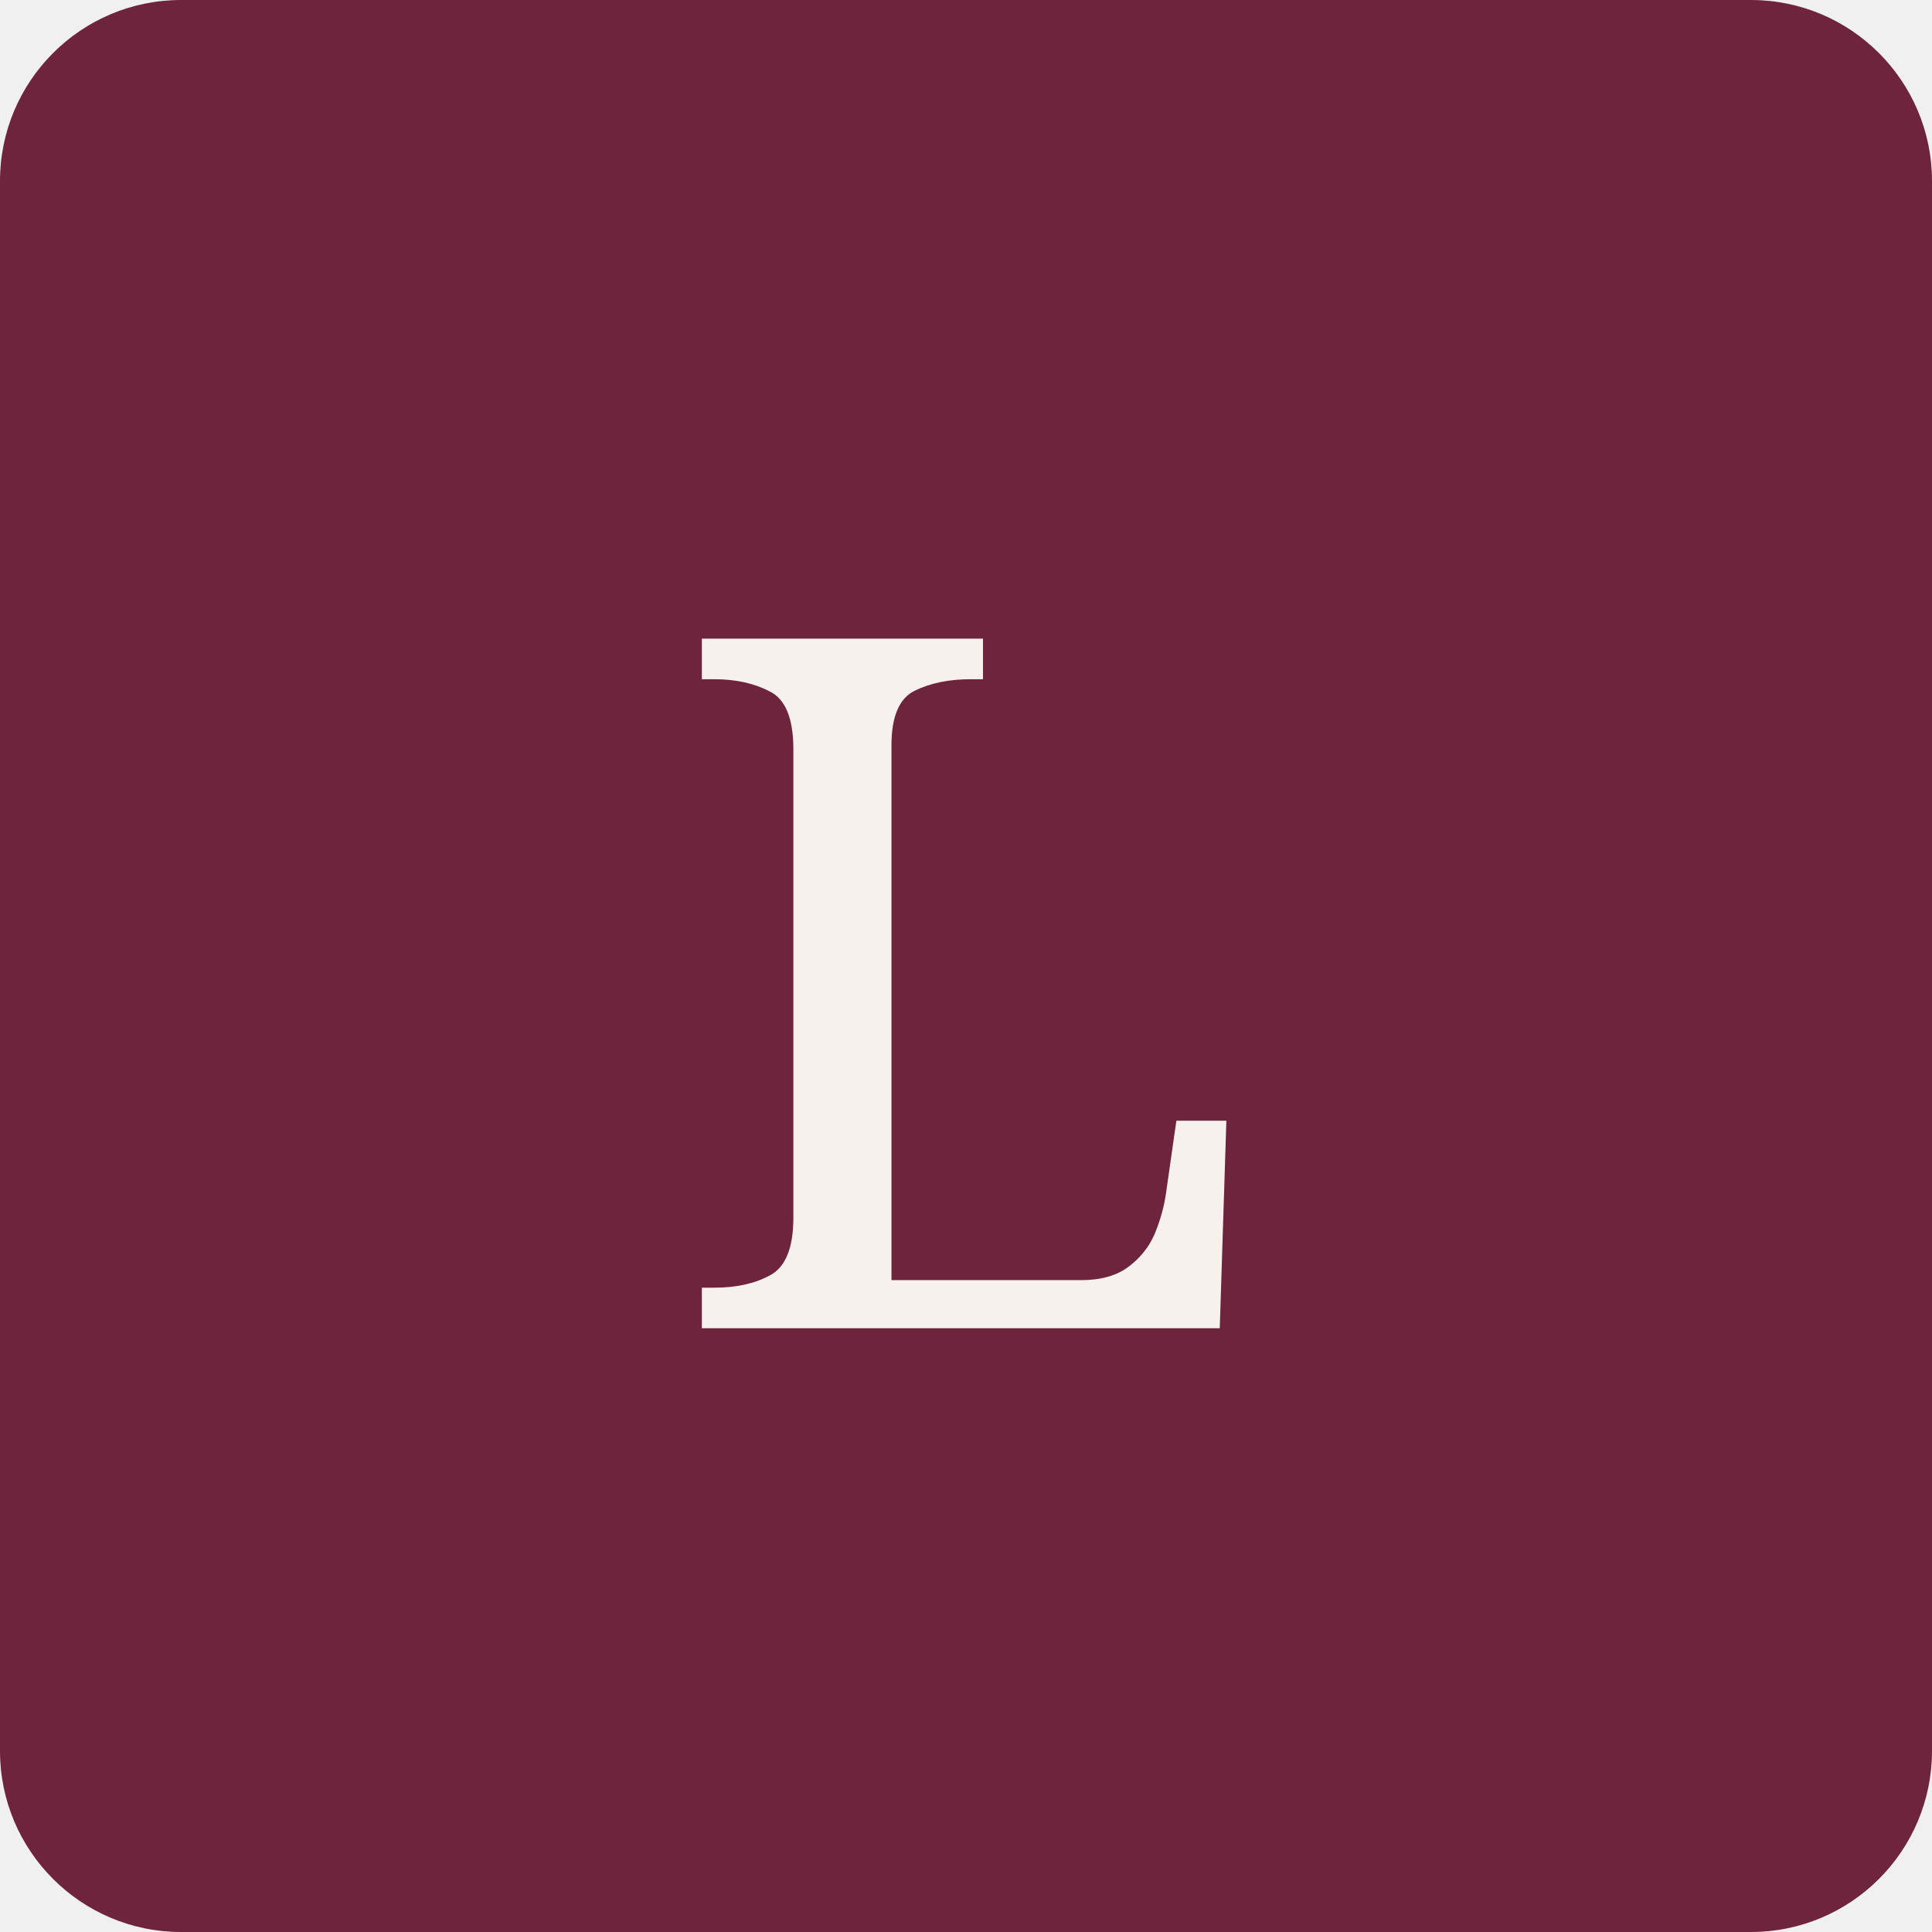
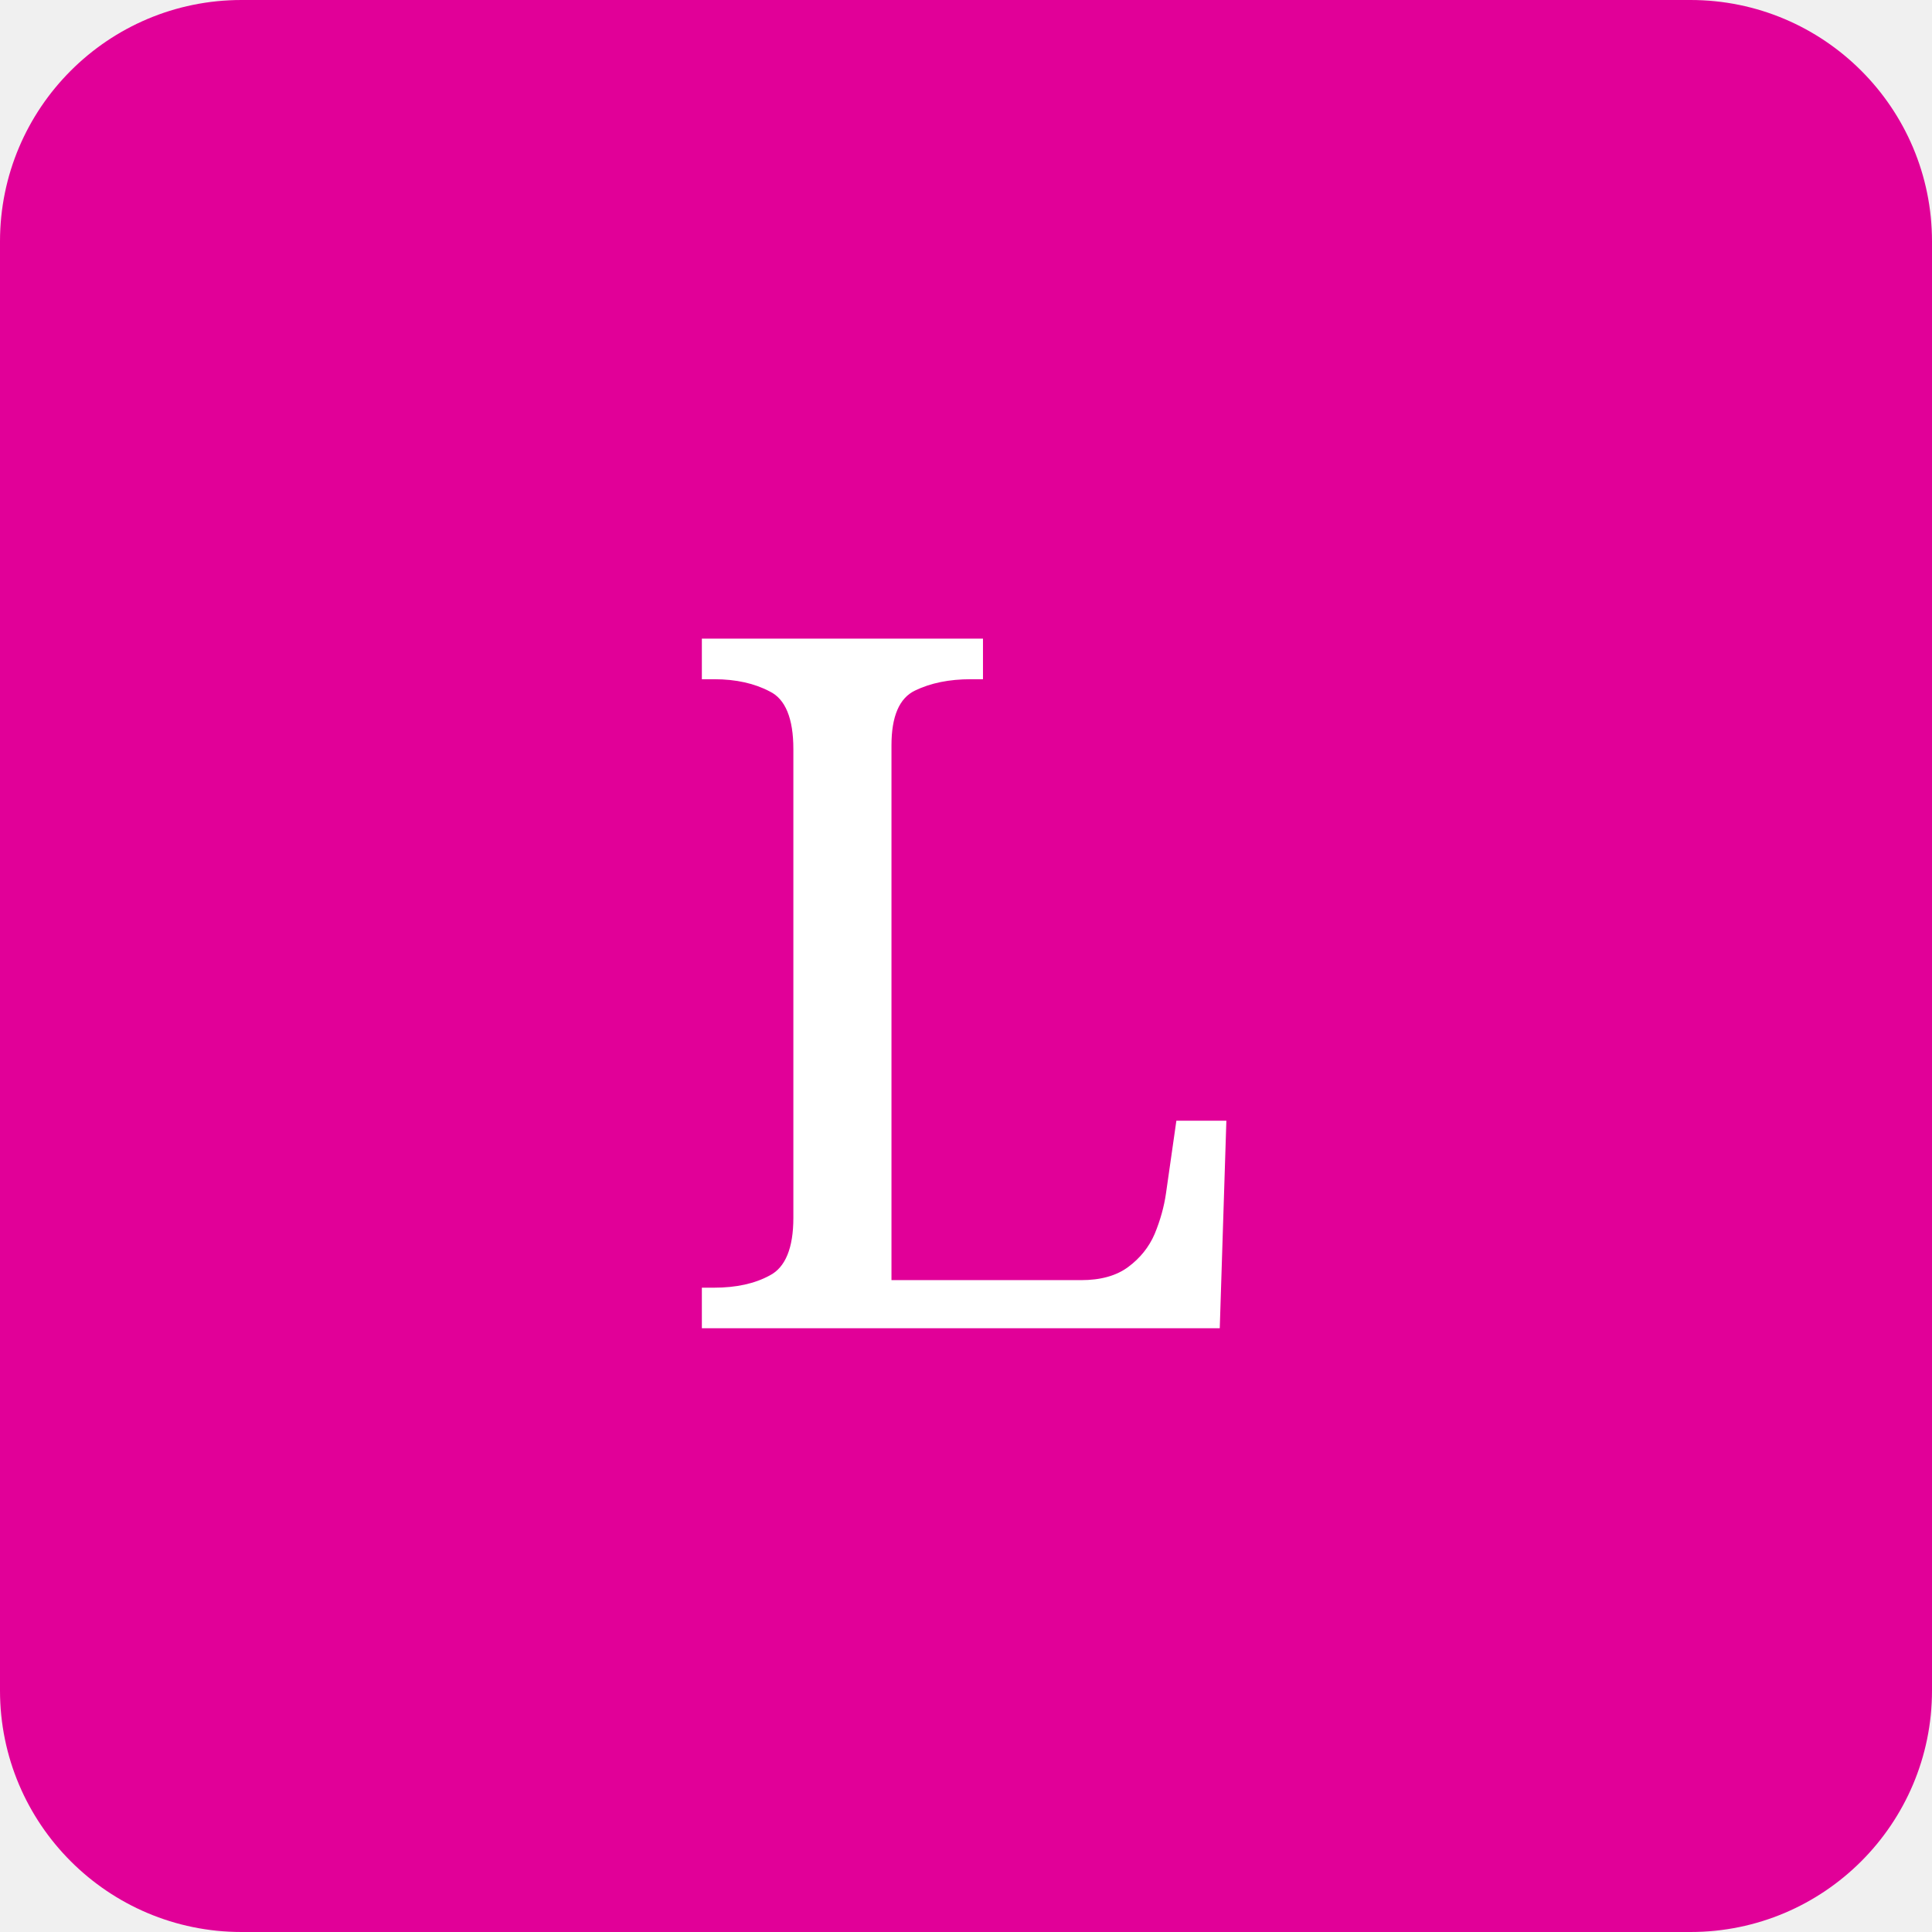
<svg xmlns="http://www.w3.org/2000/svg" viewBox="0 0 32 32">
-   <rect width="32" height="32" rx="3" fill="#6E243C" />
-   <text x="16" y="22" text-anchor="middle" font-family="Georgia" font-size="16" fill="#F6F1EC">L</text>
+   <rect width="32" height="32" rx="4" fill="#E10098" />
+   <text x="16" y="22" text-anchor="middle" font-family="Georgia" font-size="16" fill="#FFFFFF">L</text>
</svg>
